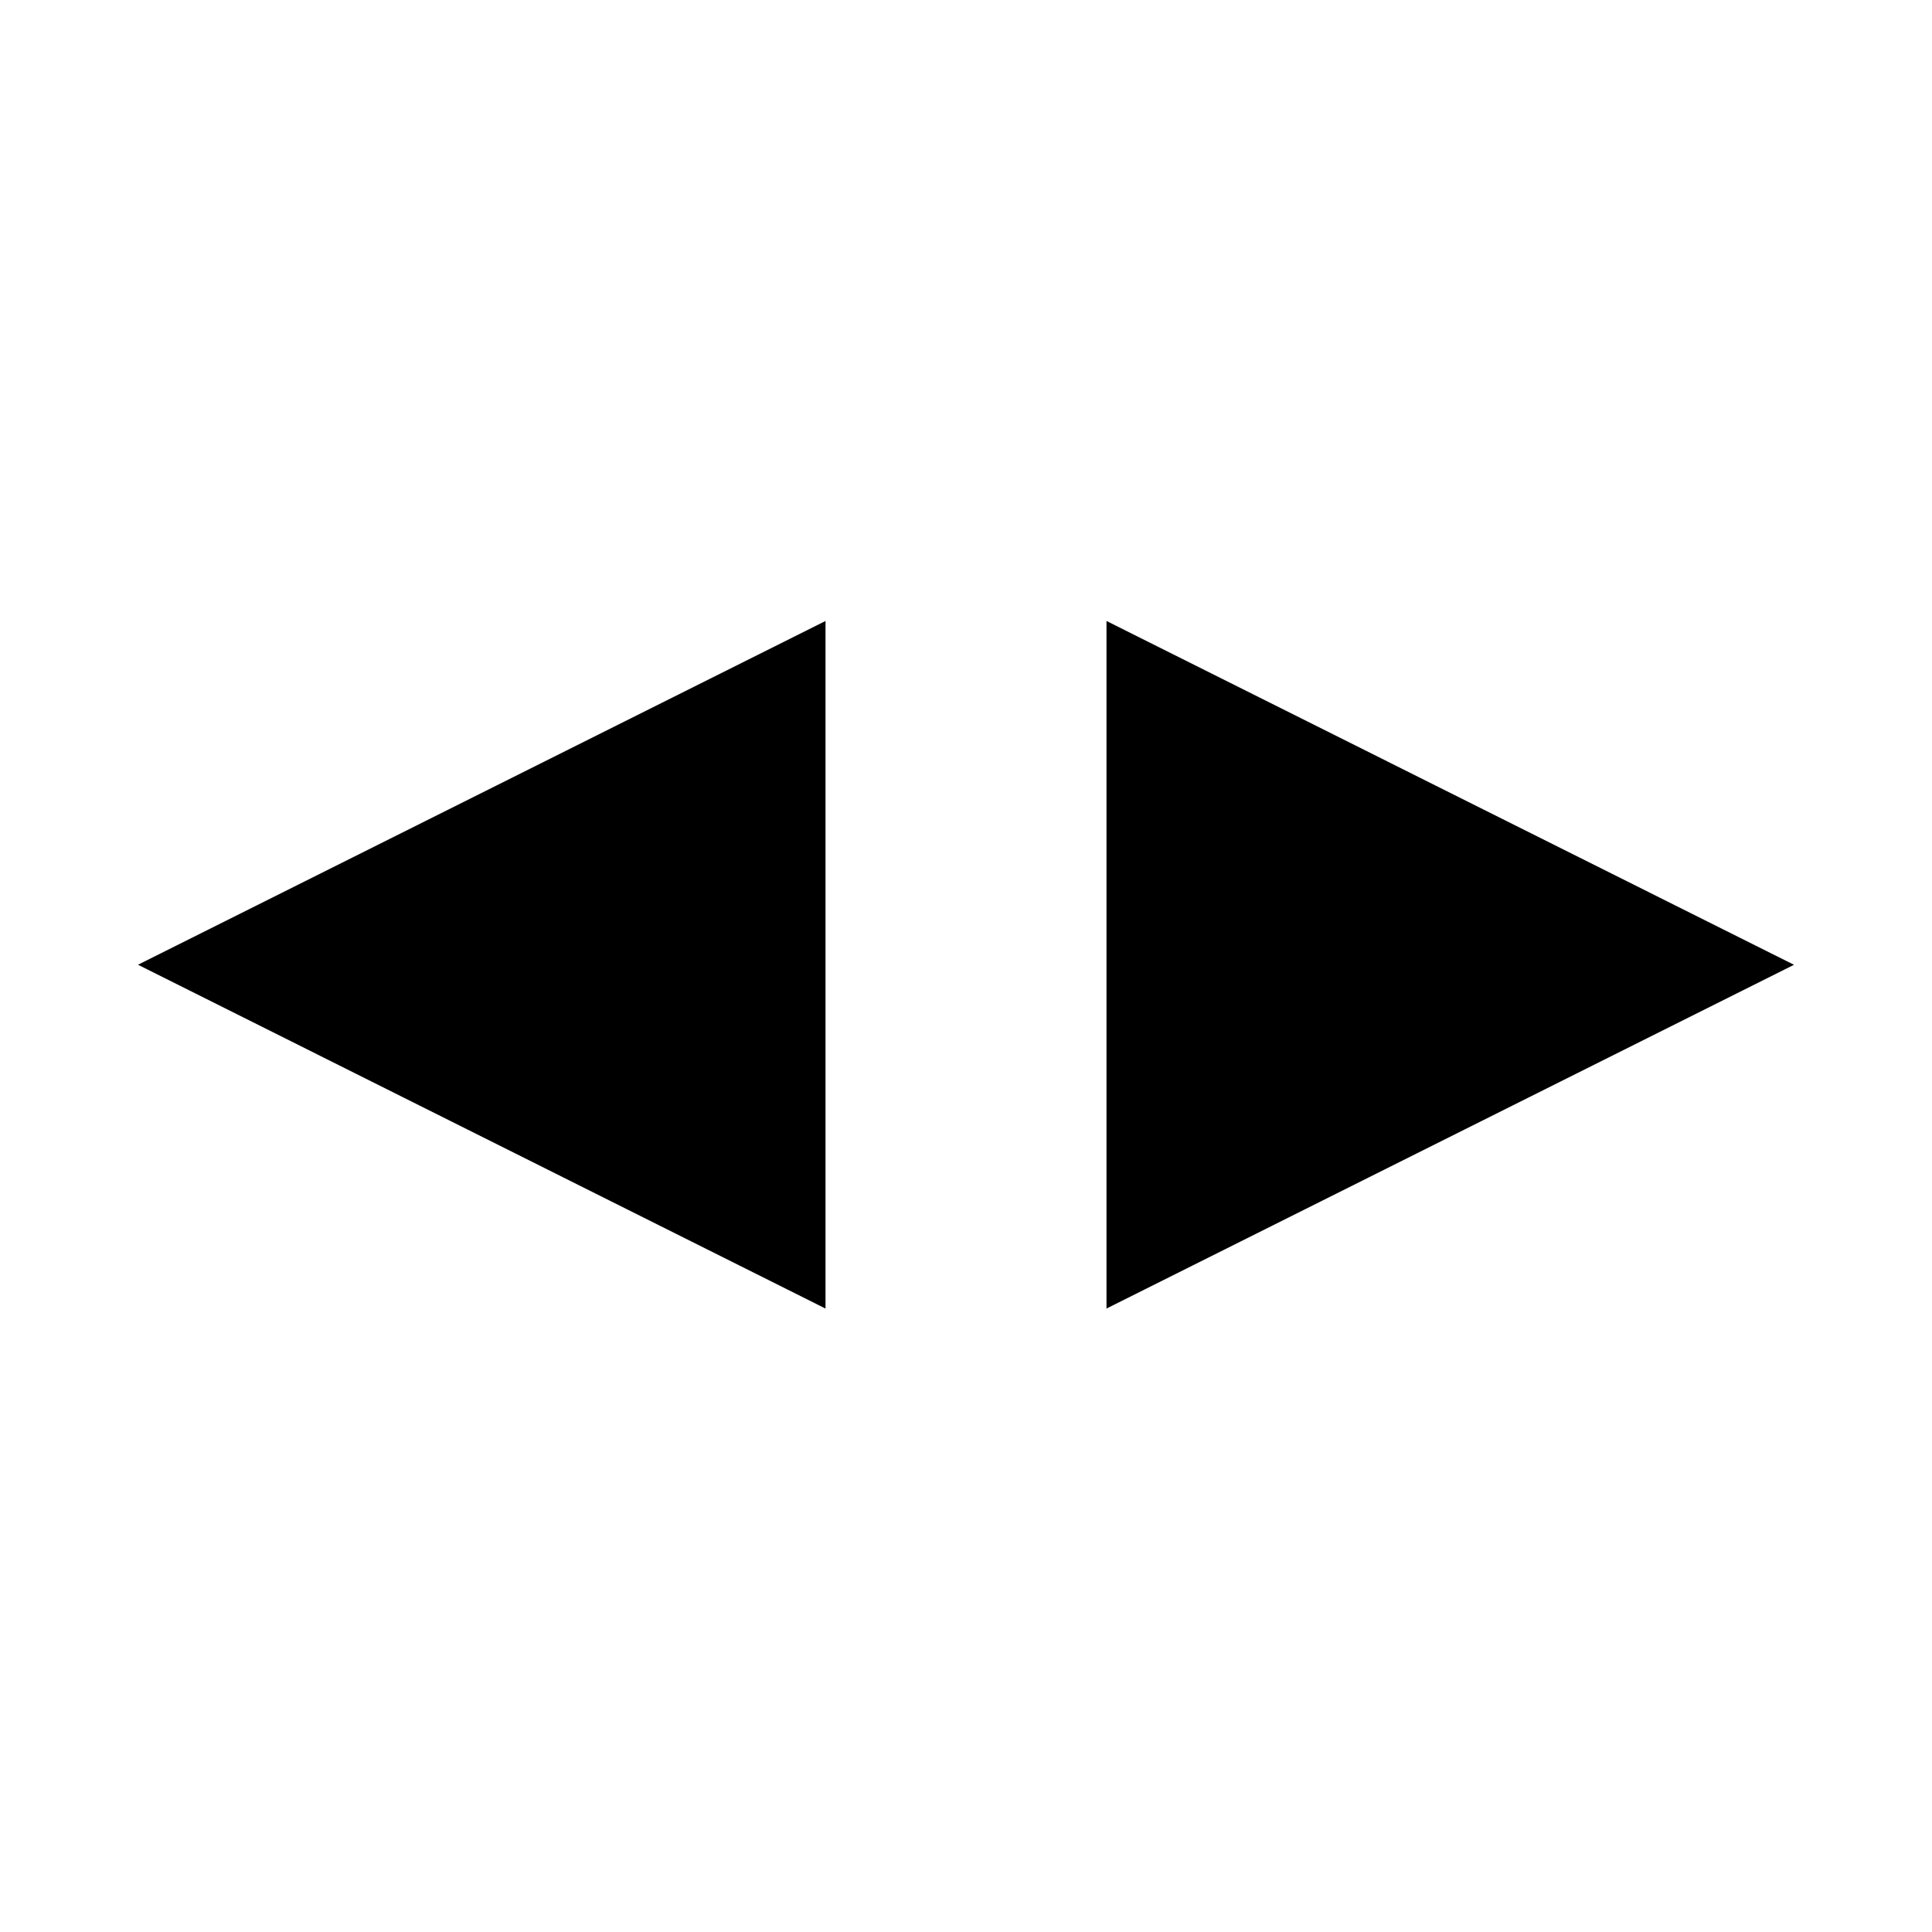
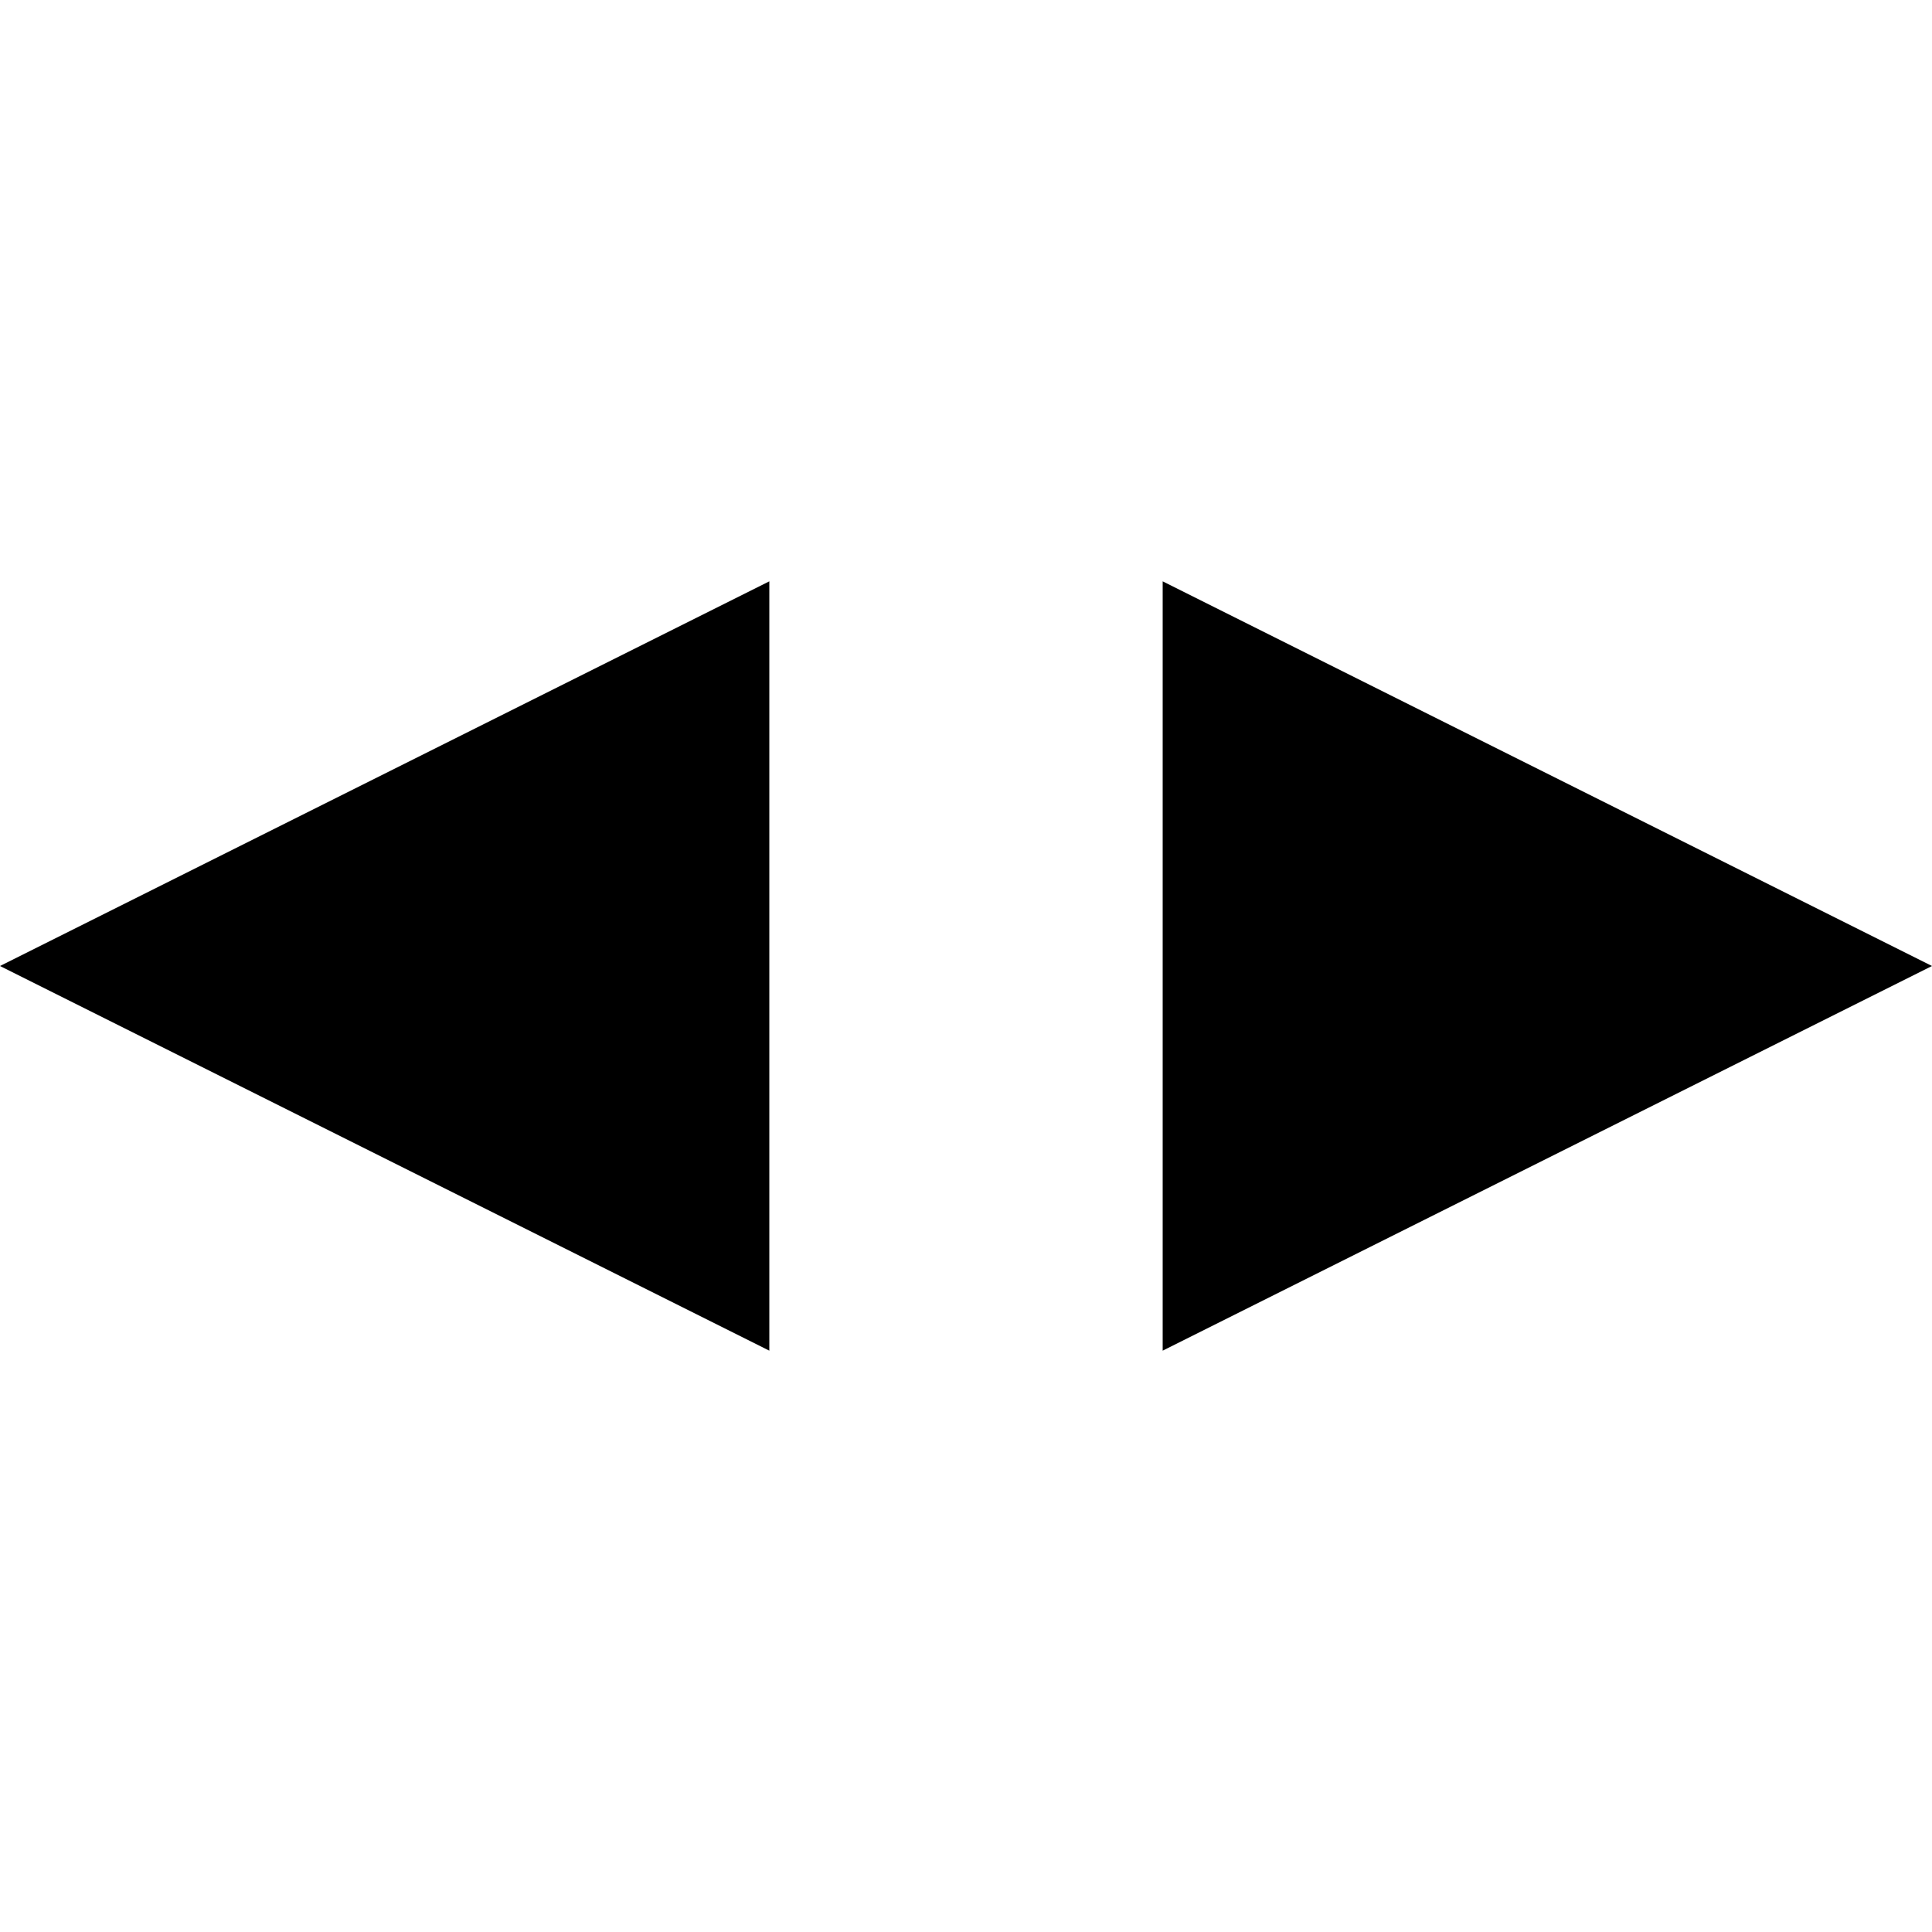
- <svg xmlns="http://www.w3.org/2000/svg" width="100%" height="100%" viewBox="0 0 28 28" version="1.1" xml:space="preserve" style="fill-rule:evenodd;clip-rule:evenodd;stroke-linejoin:round;stroke-miterlimit:1.414;">
-   <g transform="matrix(6.12323e-17,-1,1,6.12323e-17,-5.14814,21.2986)">
-     <path d="M7.317,7.148L12.299,17.112L2.334,17.112L7.317,7.148Z" />
-   </g>
-   <g transform="matrix(-1.83697e-16,1,-1,-1.83697e-16,33.1481,6.66552)">
-     <path d="M7.317,7.148L12.299,17.112L2.334,17.112L7.317,7.148Z" />
-   </g>
+ <svg xmlns="http://www.w3.org/2000/svg" width="100%" height="100%" viewBox="0 0 20 20" version="1.1" xml:space="preserve" style="fill-rule:evenodd;clip-rule:evenodd;stroke-linejoin:round;stroke-miterlimit:2;">
+   <path d="M0,10l7.964,-3.982l0,7.964l-7.964,-3.982Z" />
+   <path d="M20,10l-7.964,3.982l0,-7.964l7.964,3.982Z" />
</svg>
